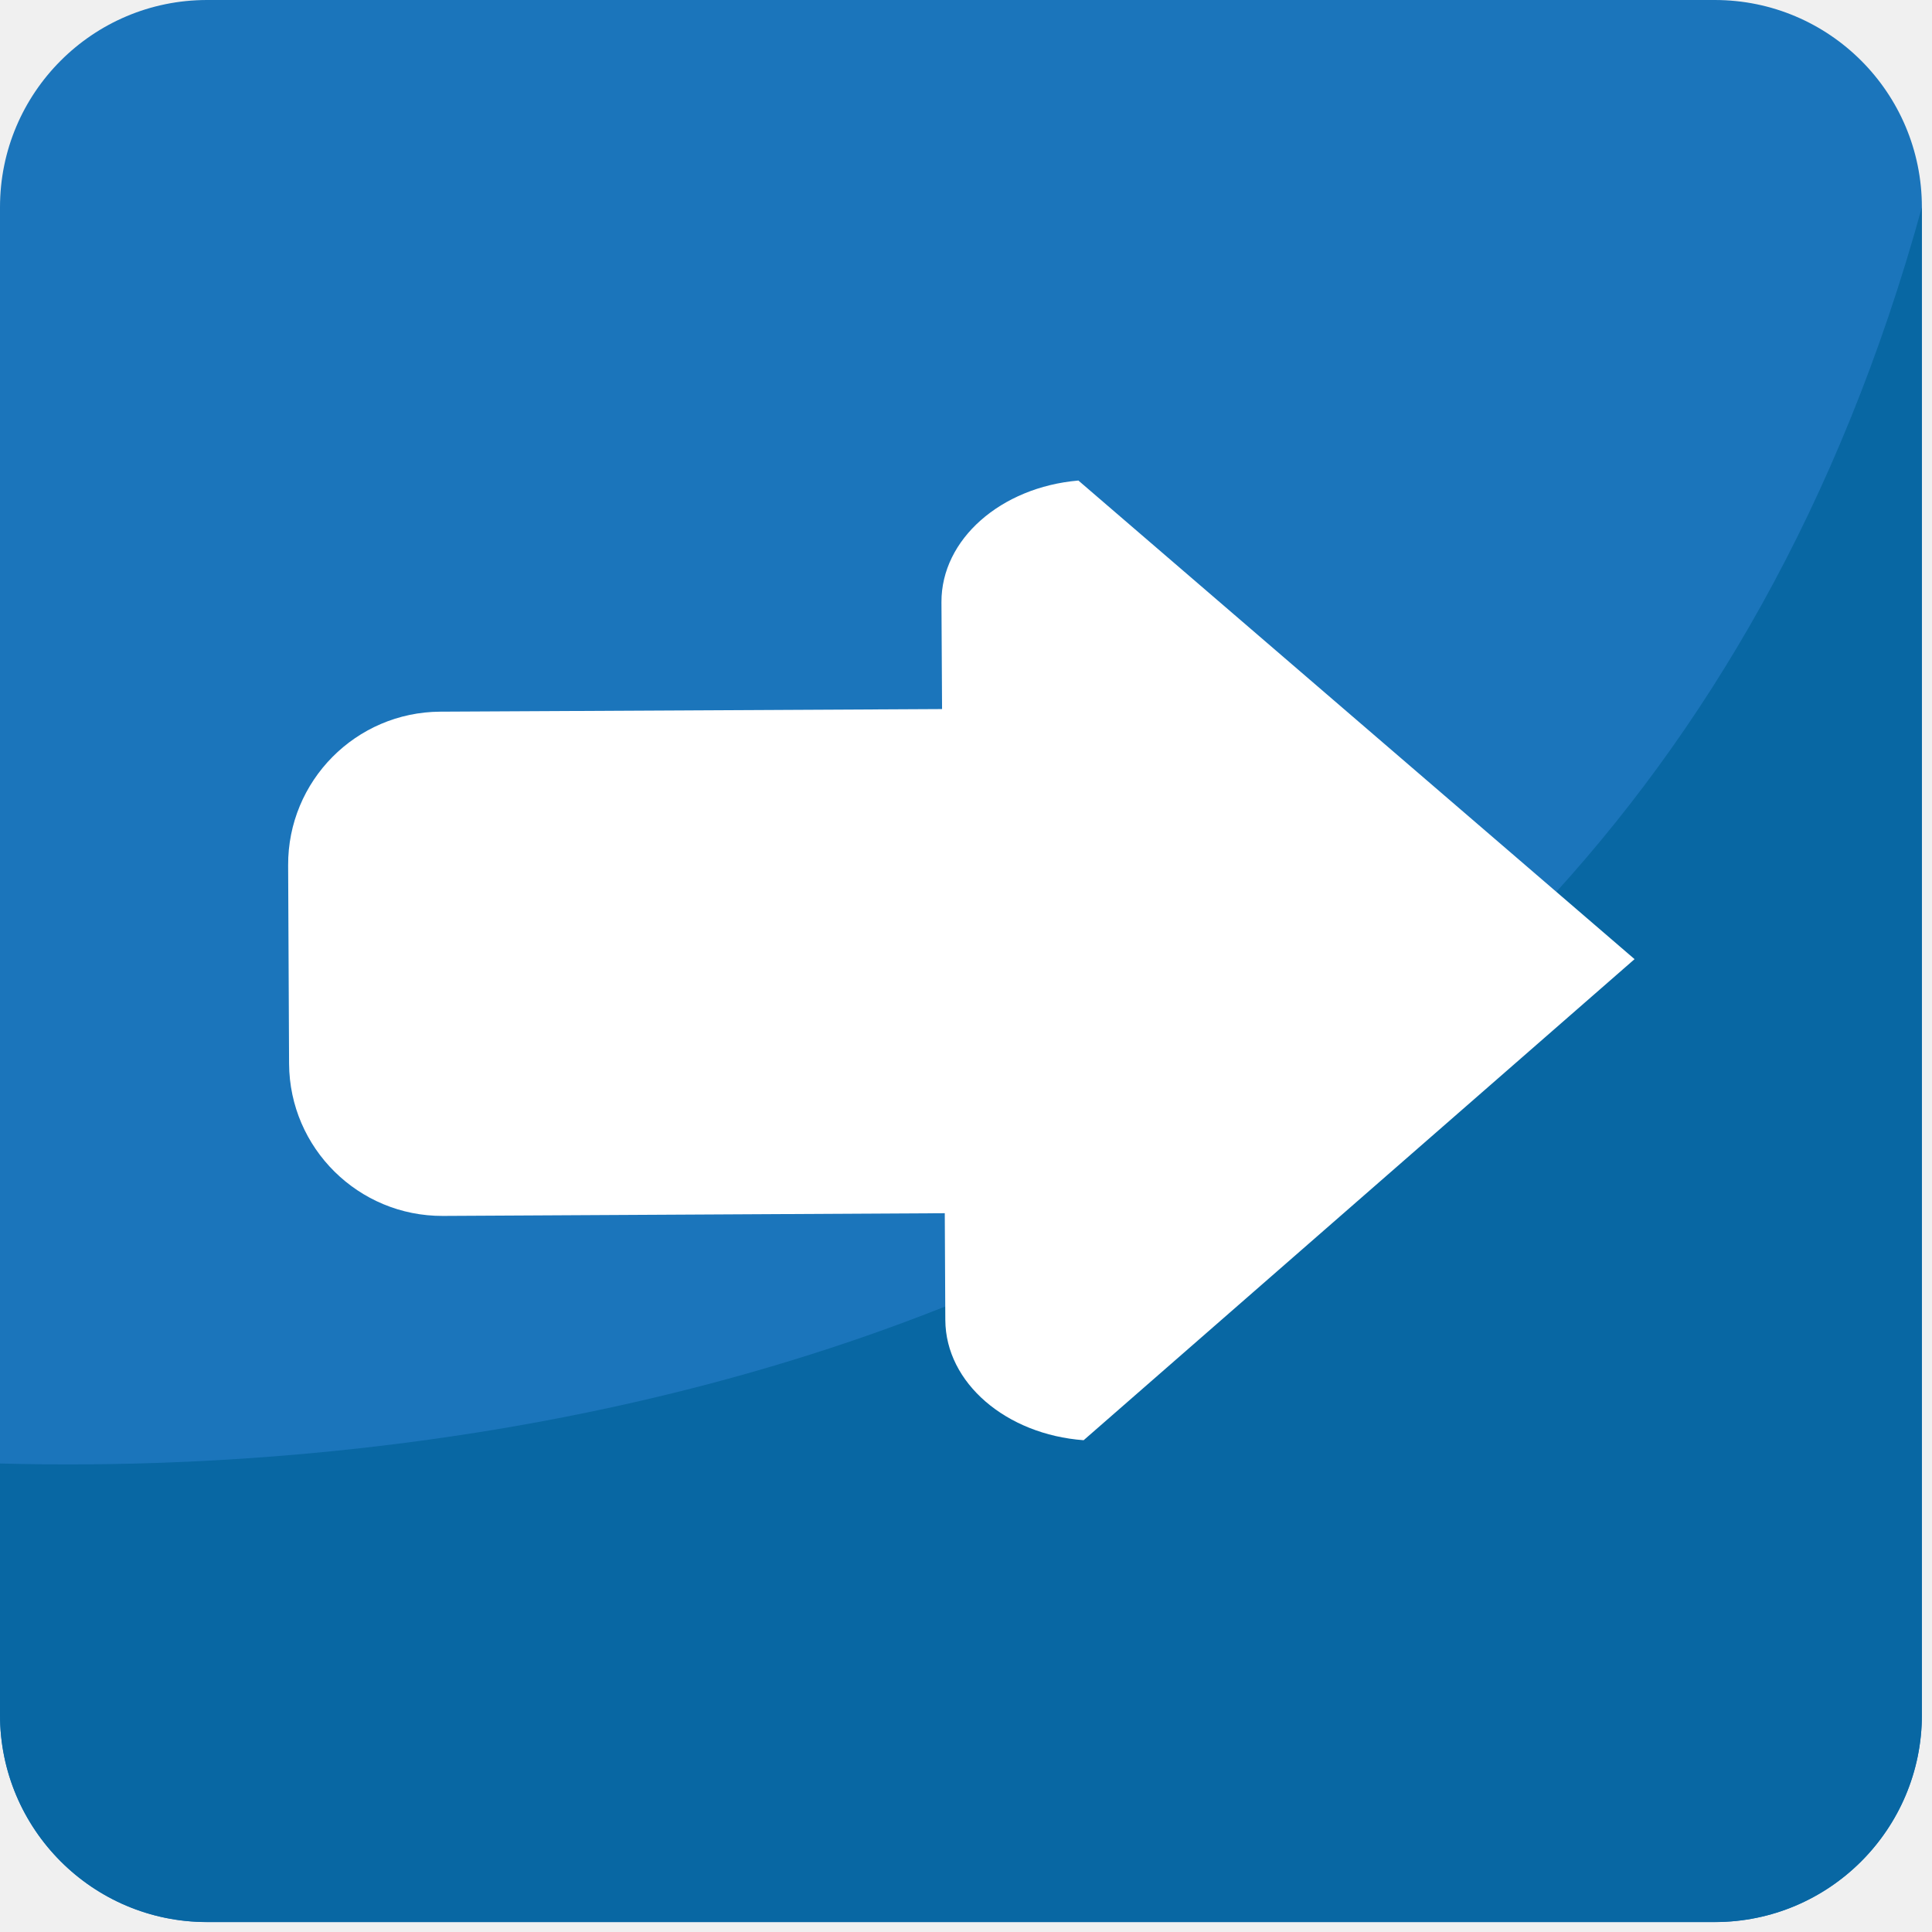
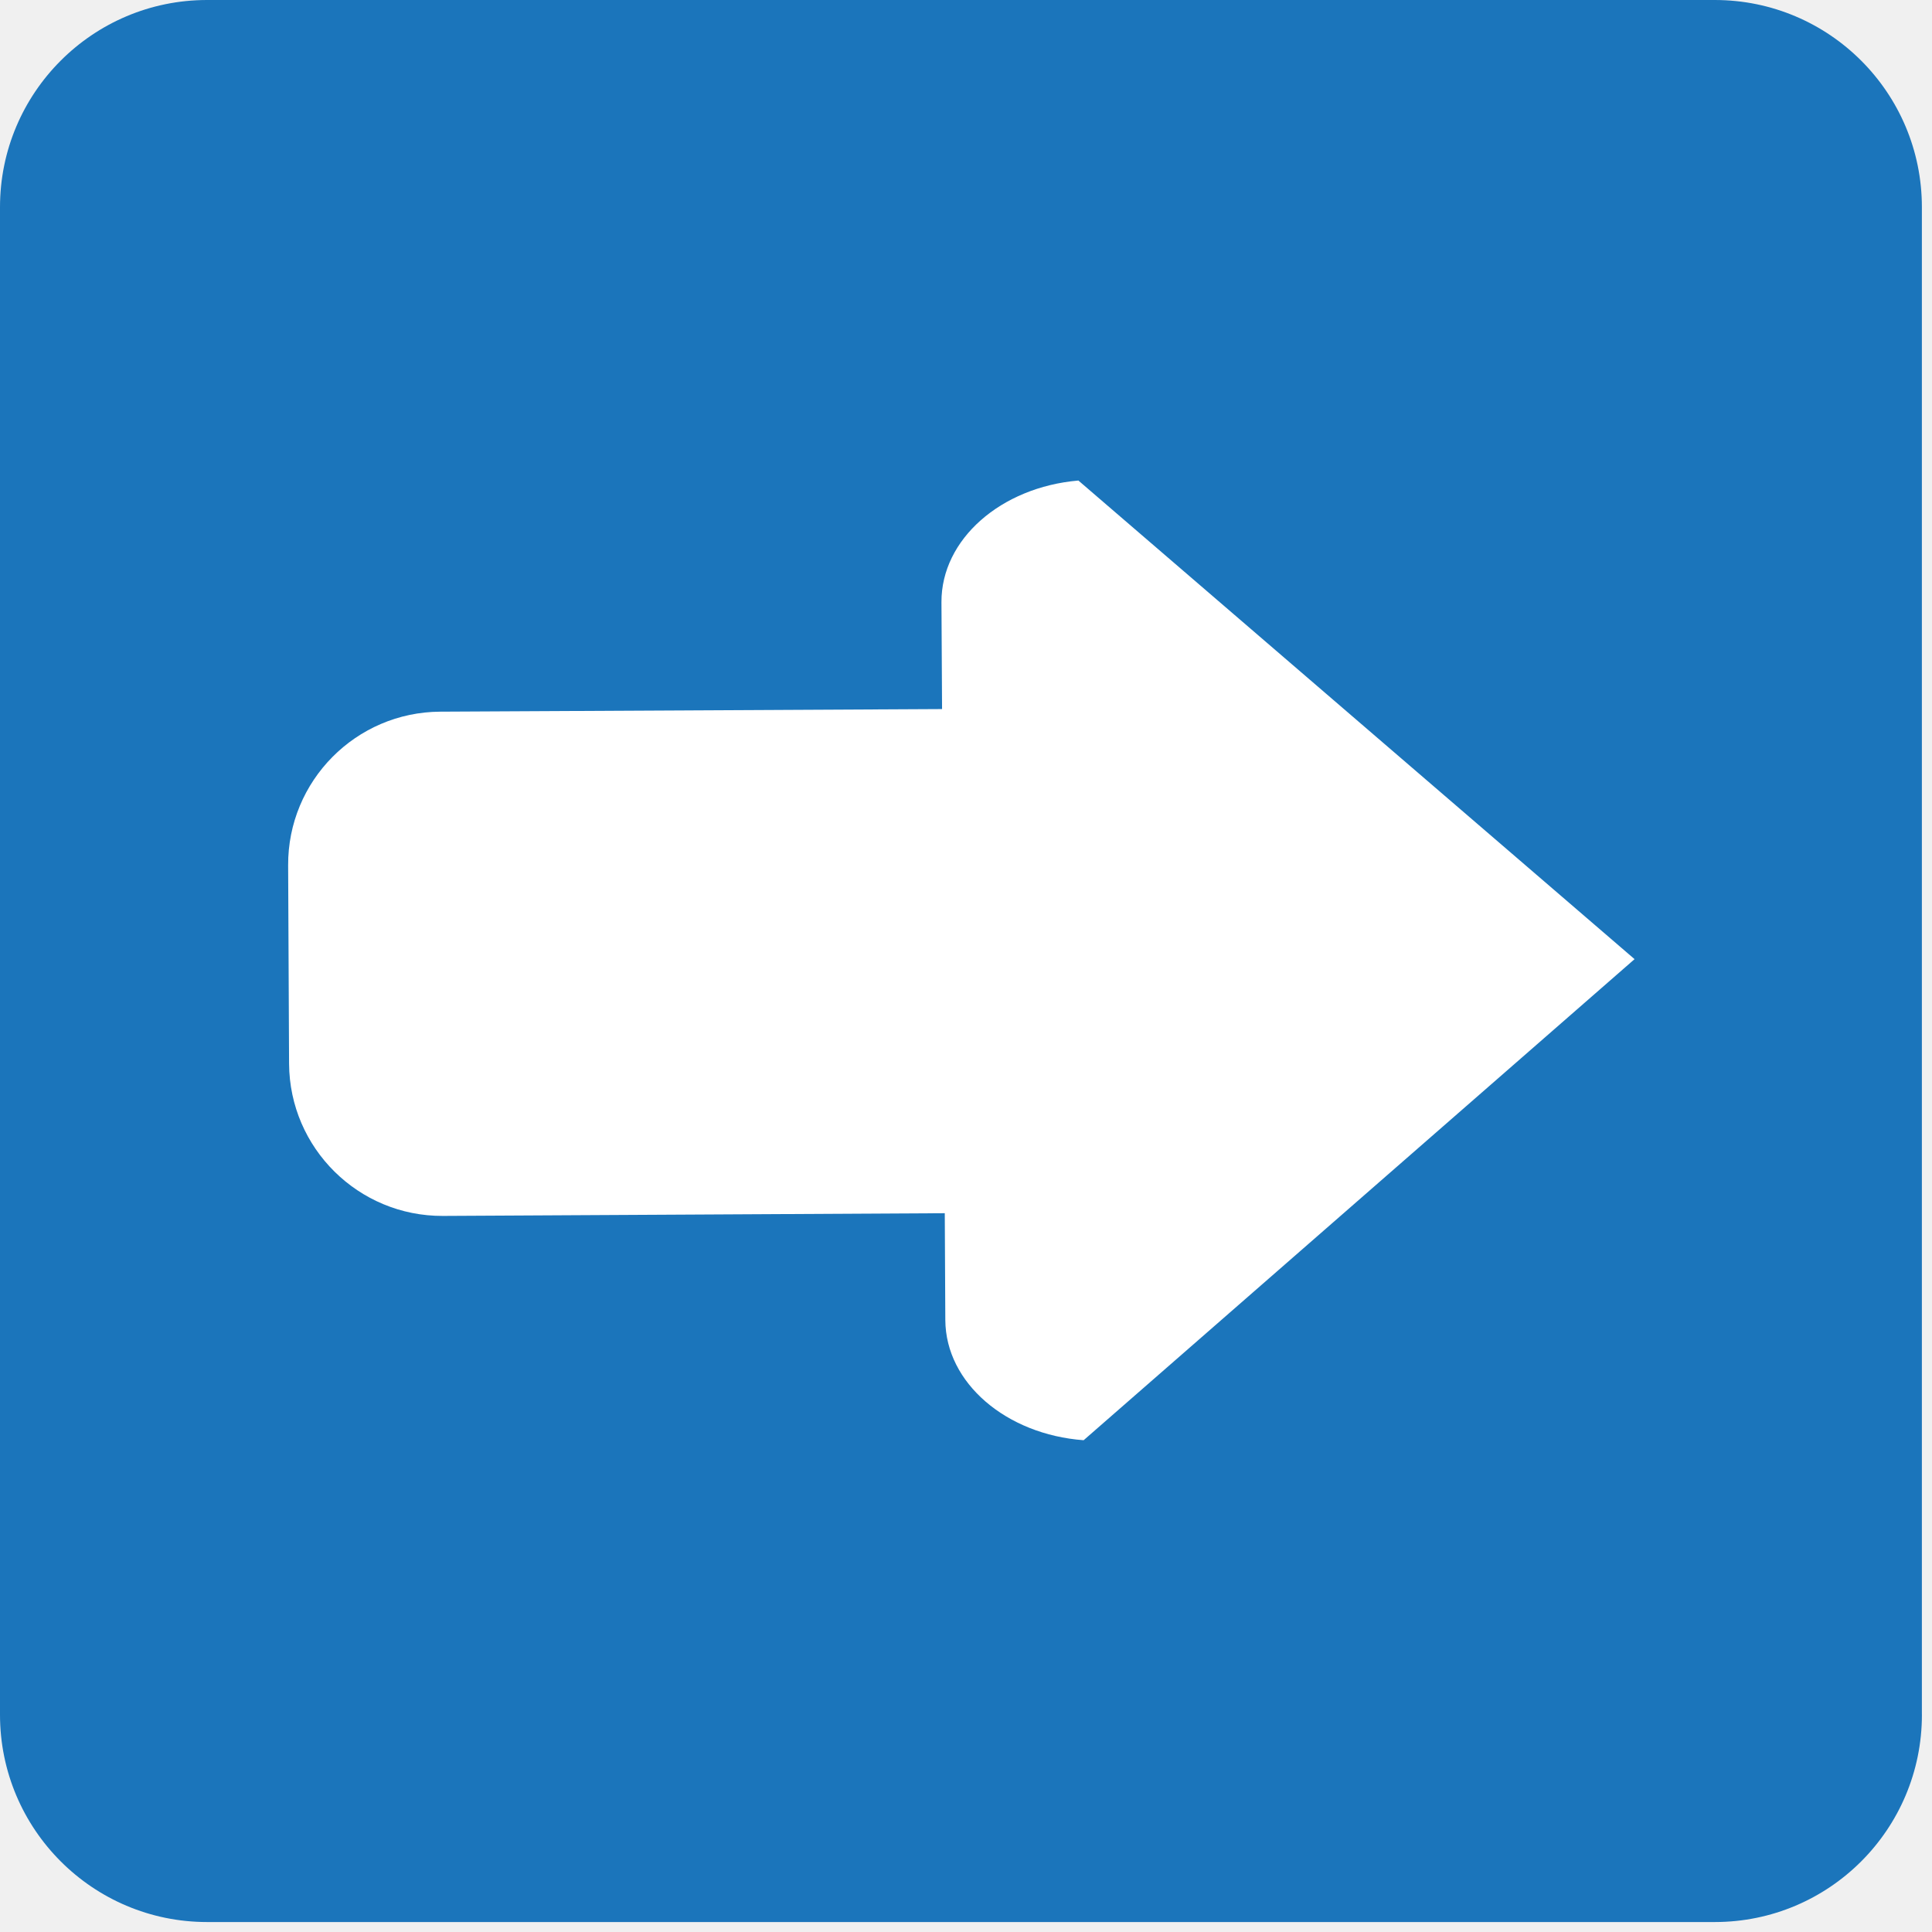
- <svg xmlns="http://www.w3.org/2000/svg" viewBox="0 0 64 64" enable-background="new 0 0 64 64">
-   <path fill="#1b75bb" d="M63.666,56.802c0,3.794-3.07,6.868-6.862,6.868H6.86C3.072,63.67,0,60.596,0,56.802V6.864    C0,3.074,3.072,0,6.86,0h49.943c3.792,0,6.862,3.074,6.862,6.864V56.802z" />
-   <path fill="#0867a3" d="m0 48.48v8.323c0 3.794 3.072 6.868 6.86 6.868h49.943c3.792 0 6.862-3.074 6.862-6.868v-49.938c-10.87 39.491-49.953 41.994-63.66 41.615" />
-   <path fill="#fff" d="m35.719 15.915l18.428 15.858-18.25 15.936c-2.56-.189-4.57-1.893-4.582-3.979l-.018-3.541-16.625.09c-2.796.012-5.079-2.243-5.096-5.04l-.031-6.572c-.014-2.798 2.243-5.077 5.04-5.092l16.622-.086-.02-3.54c-.009-2.087 1.974-3.809 4.53-4.03" />
+ <svg xmlns="http://www.w3.org/2000/svg" enable-background="new 0 0 64 64" viewBox="0 0 64 64">
+   <path d="M63.666,56.802c0,3.794-3.07,6.868-6.862,6.868H6.86C3.072,63.67,0,60.596,0,56.802V6.864    C0,3.074,3.072,0,6.86,0h49.943c3.792,0,6.862,3.074,6.862,6.864V56.802z" fill="#1b75bb" />
+   <path d="m35.719 15.915l18.428 15.858-18.25 15.936c-2.56-.189-4.57-1.893-4.582-3.979l-.018-3.541-16.625.09c-2.796.012-5.079-2.243-5.096-5.04l-.031-6.572c-.014-2.798 2.243-5.077 5.04-5.092l16.622-.086-.02-3.54c-.009-2.087 1.974-3.809 4.53-4.03" fill="#fff" />
</svg>
